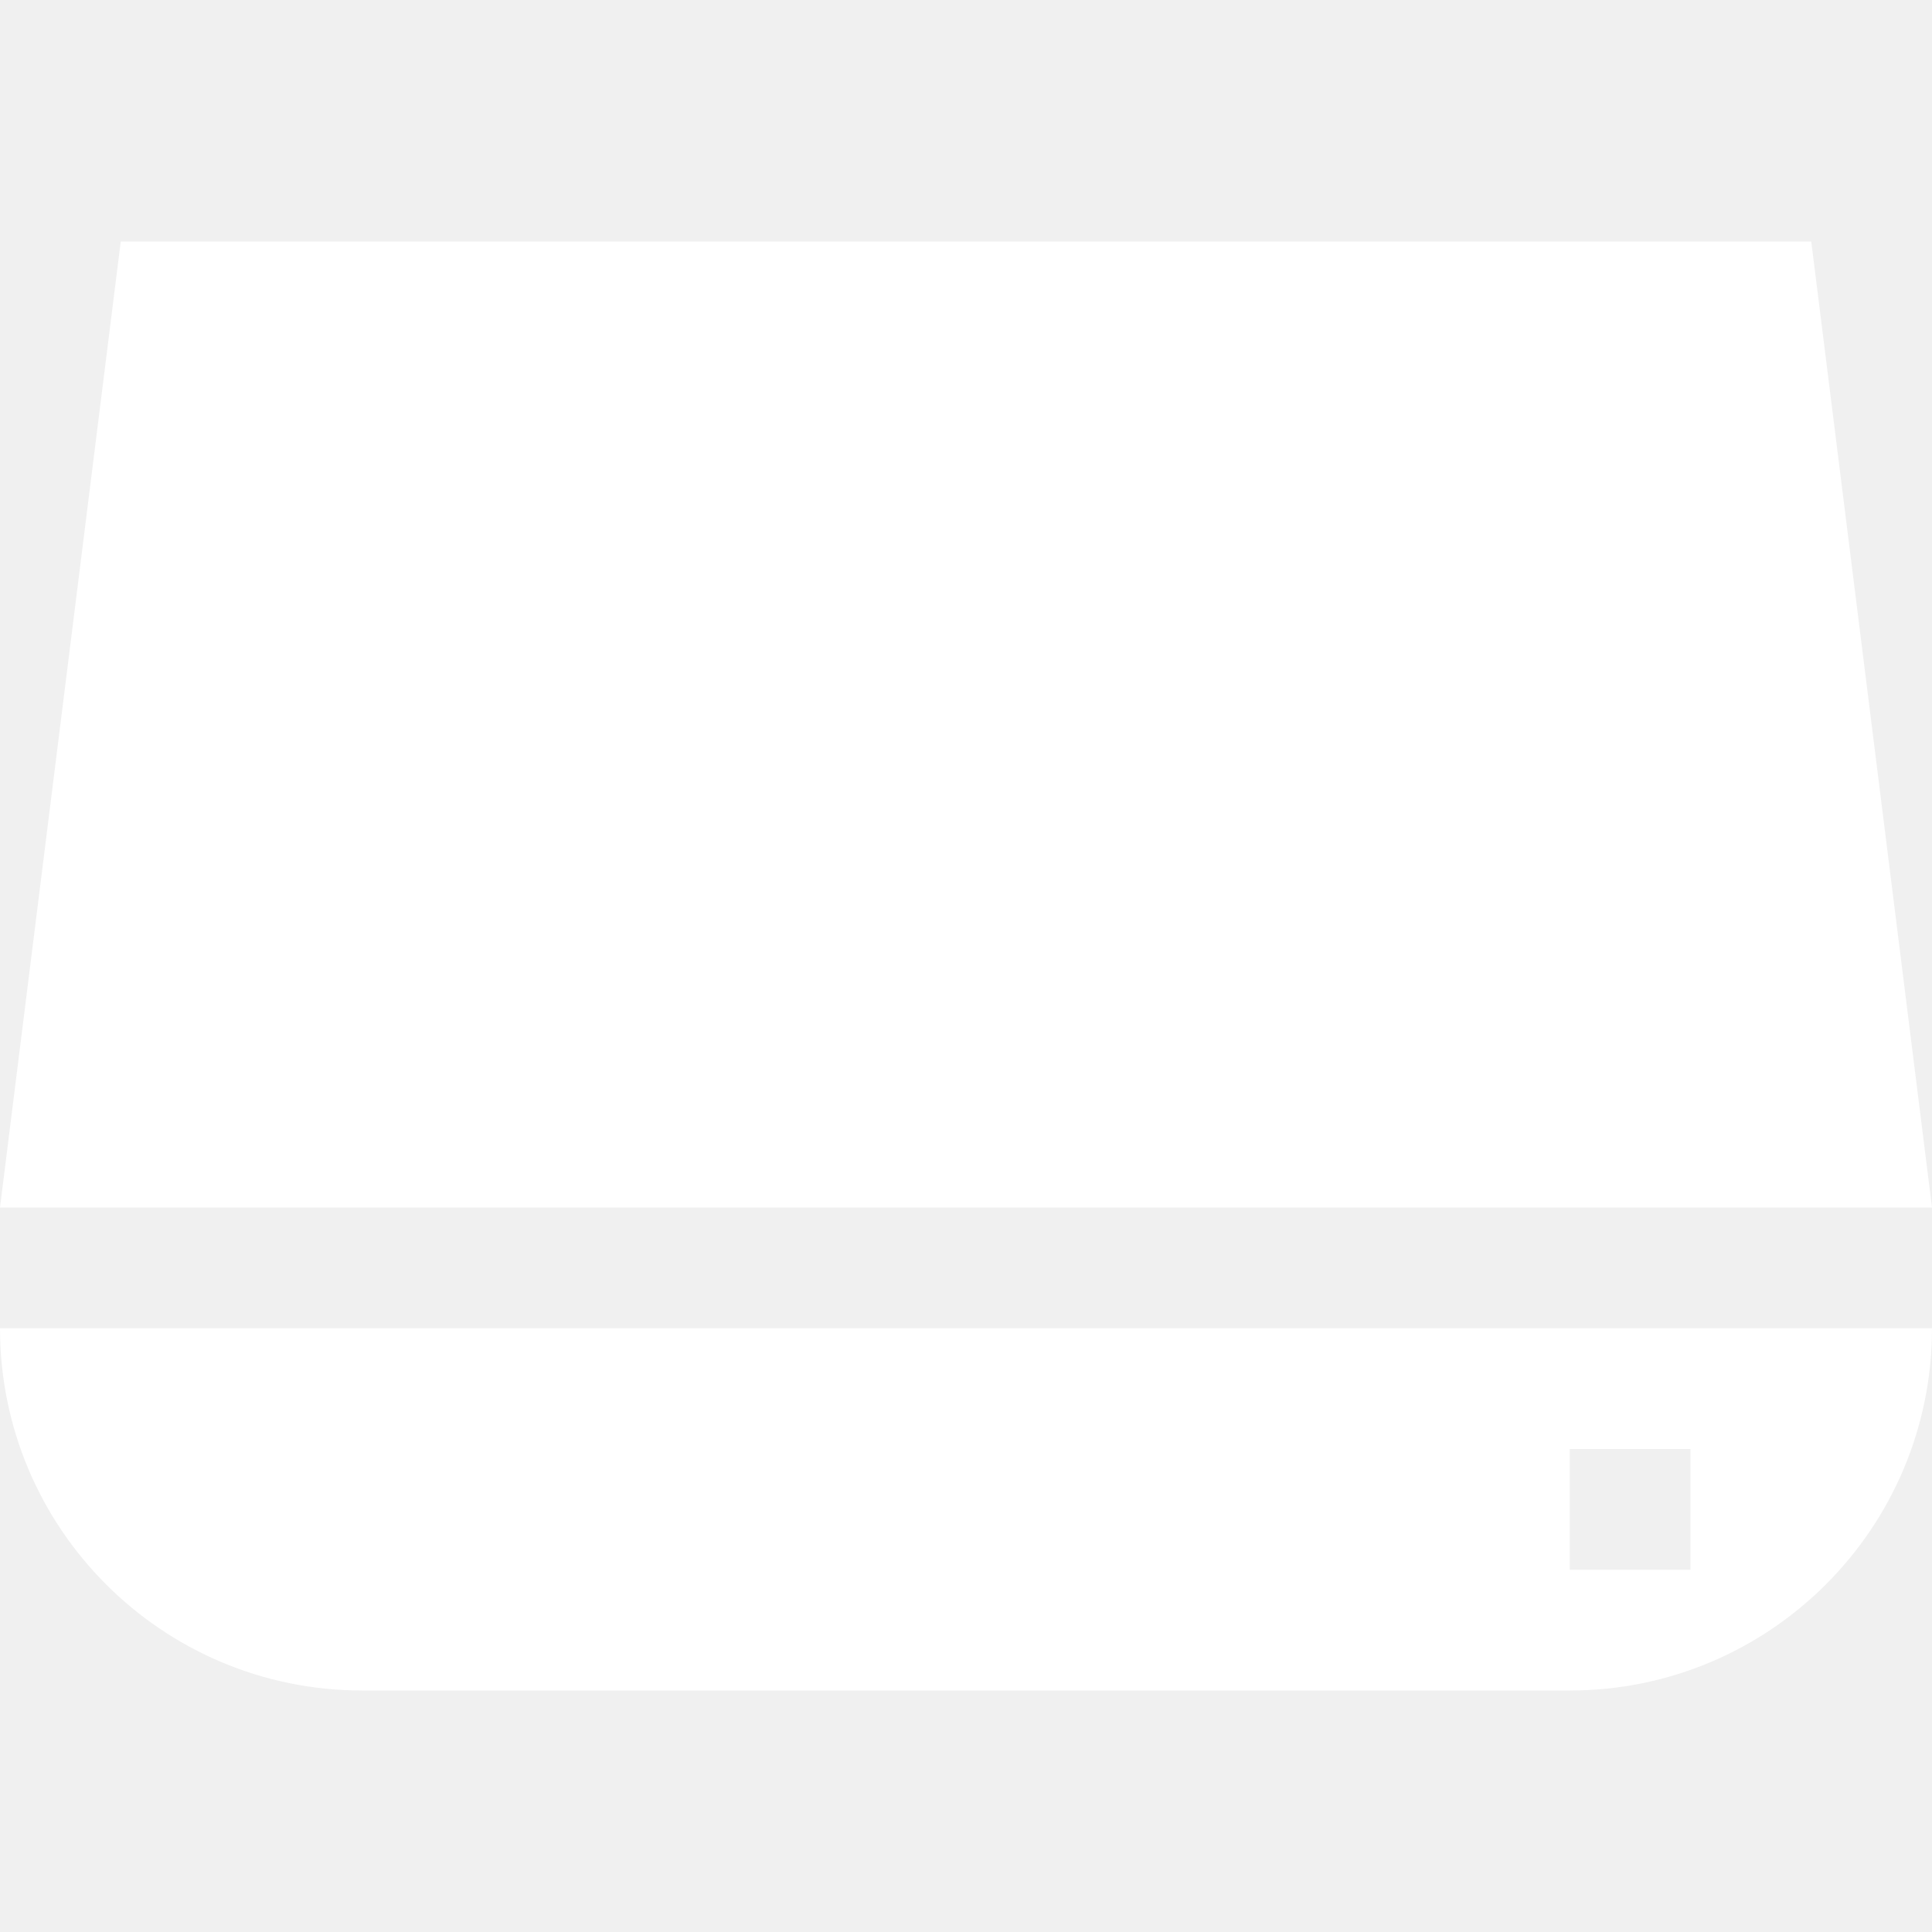
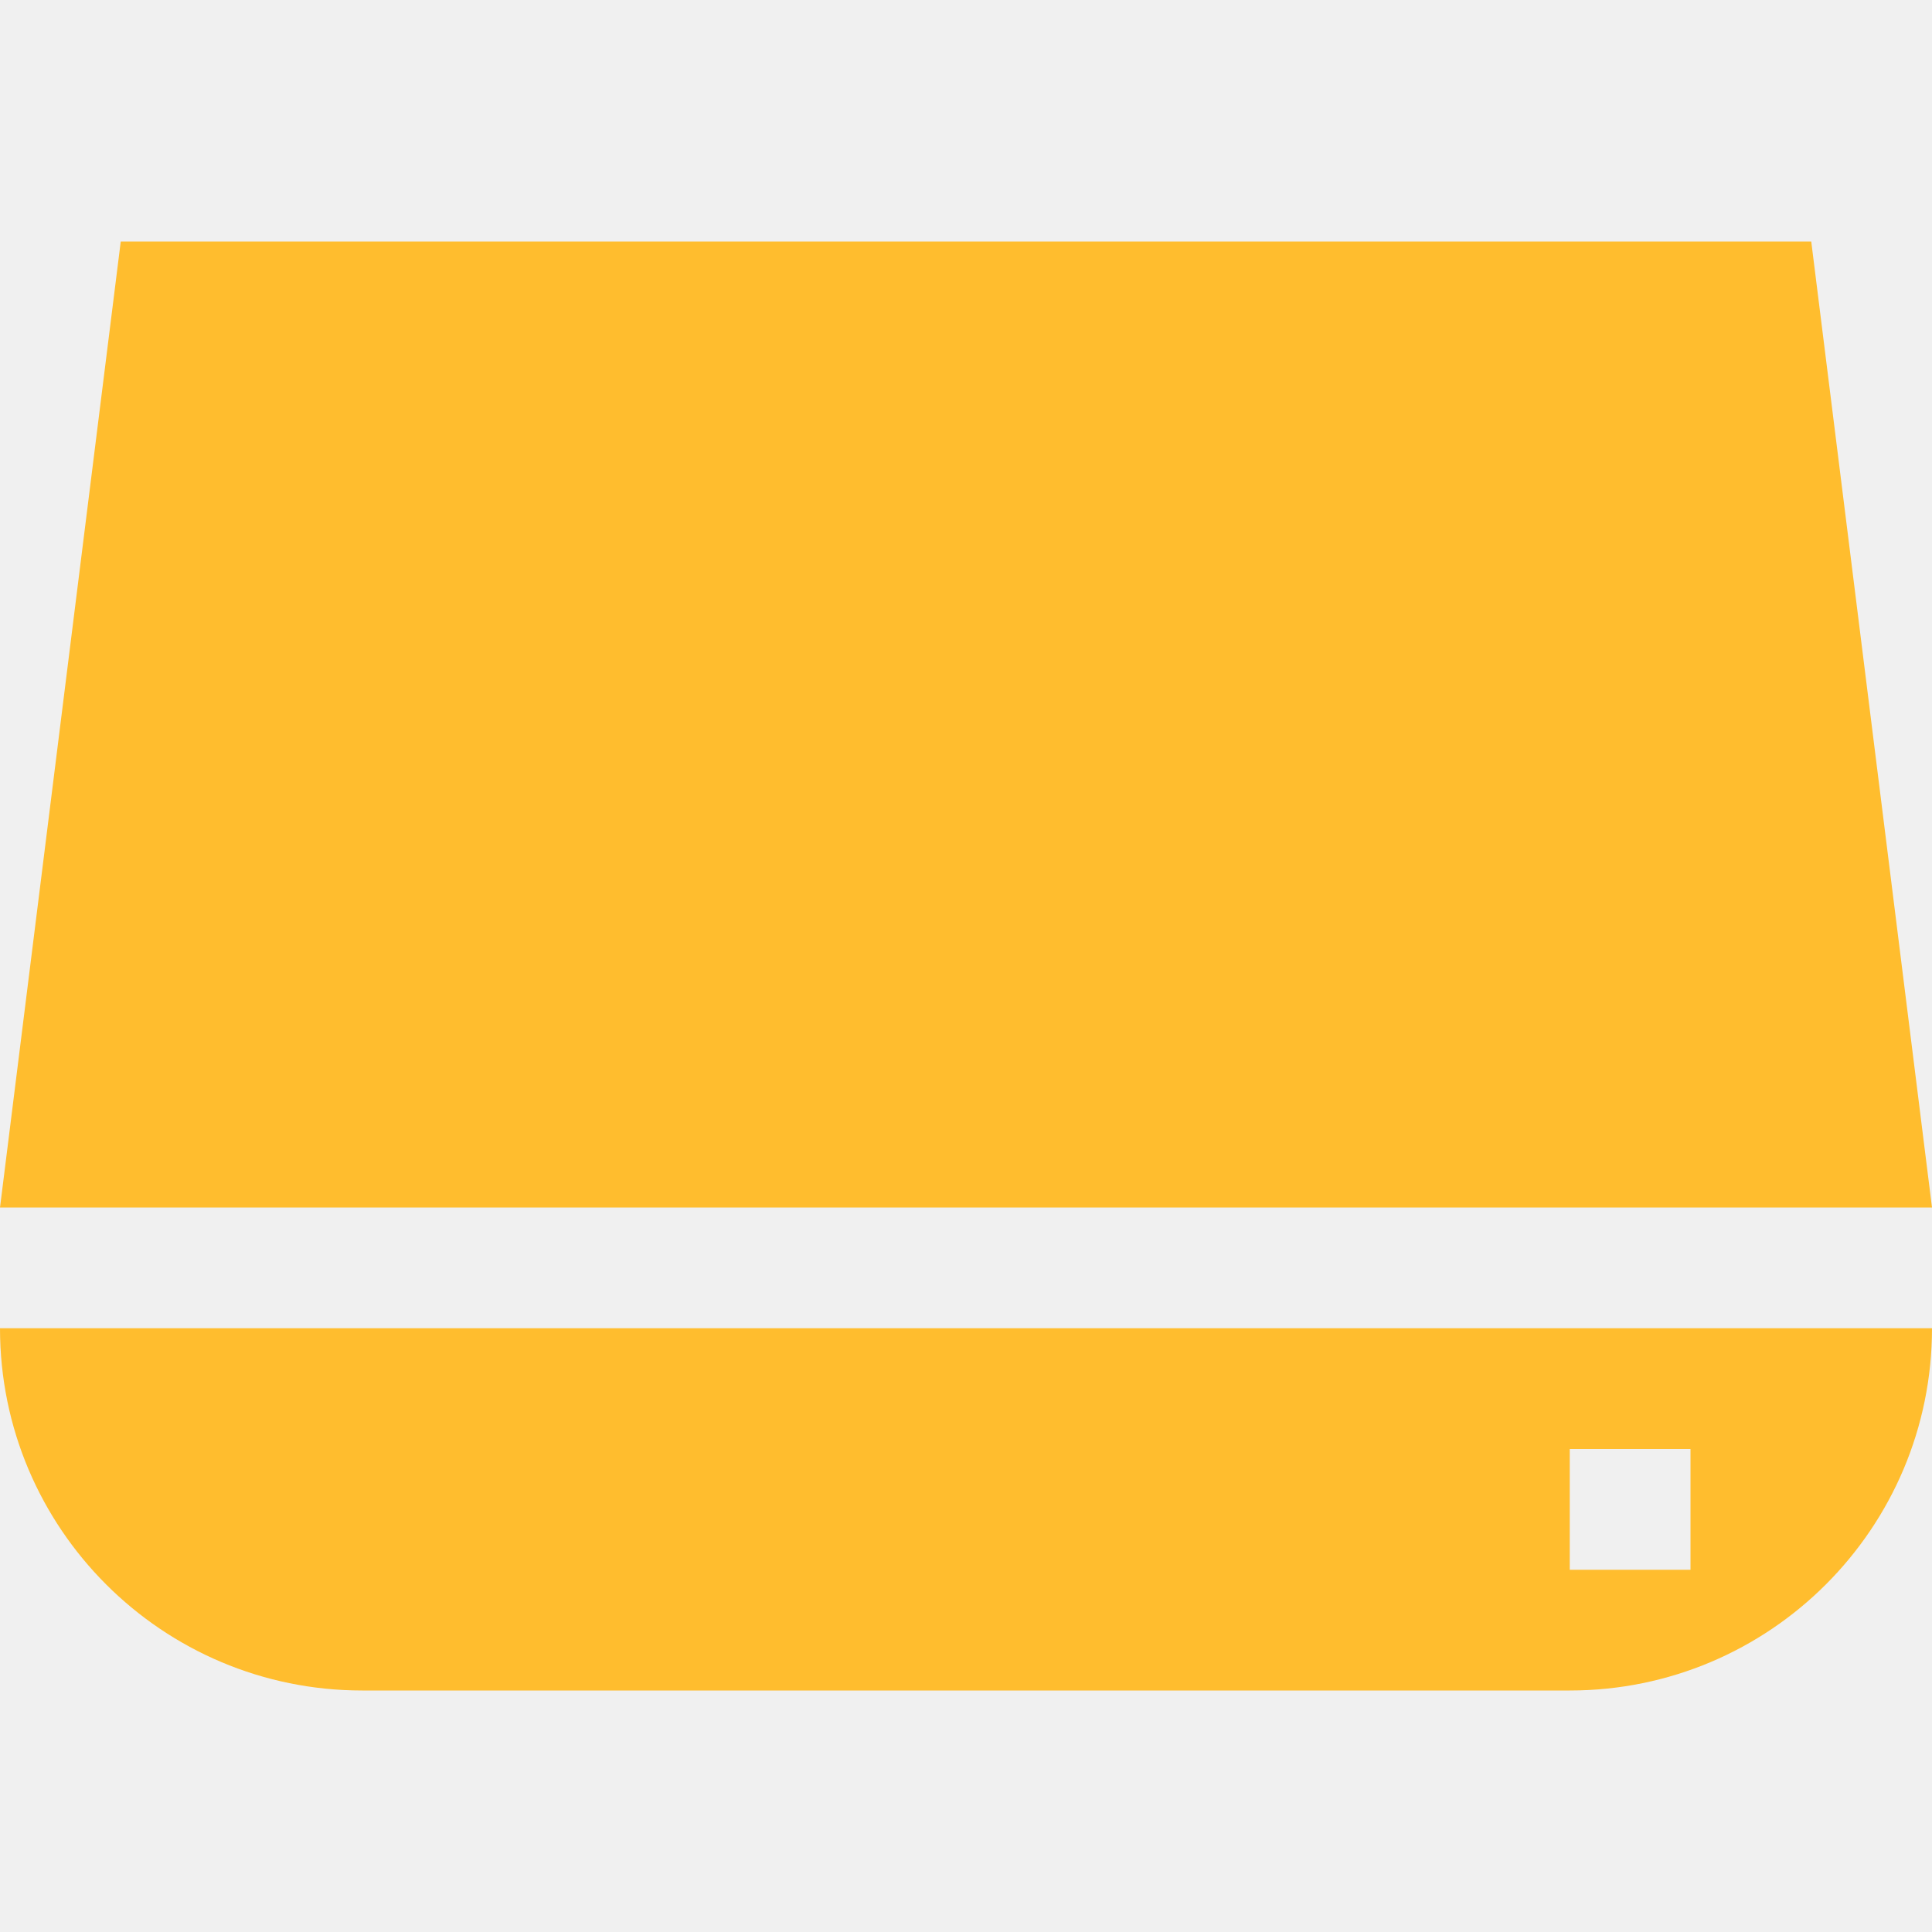
<svg xmlns="http://www.w3.org/2000/svg" version="1.1" width="32" height="32" viewBox="0 0 32 32">
-   <path fill="#fff" d="M6 28h20c3.314 0 6-2.686 6-6h-32c0 3.314 2.686 6 6 6zM26 24h2v2h-2v-2zM30 4h-28l-2 16h32z" />
+   <path fill="#ffbd2e" d="M6 28h20c3.314 0 6-2.686 6-6h-32c0 3.314 2.686 6 6 6zM26 24h2v2h-2v-2zM30 4h-28l-2 16h32z" />
</svg>
